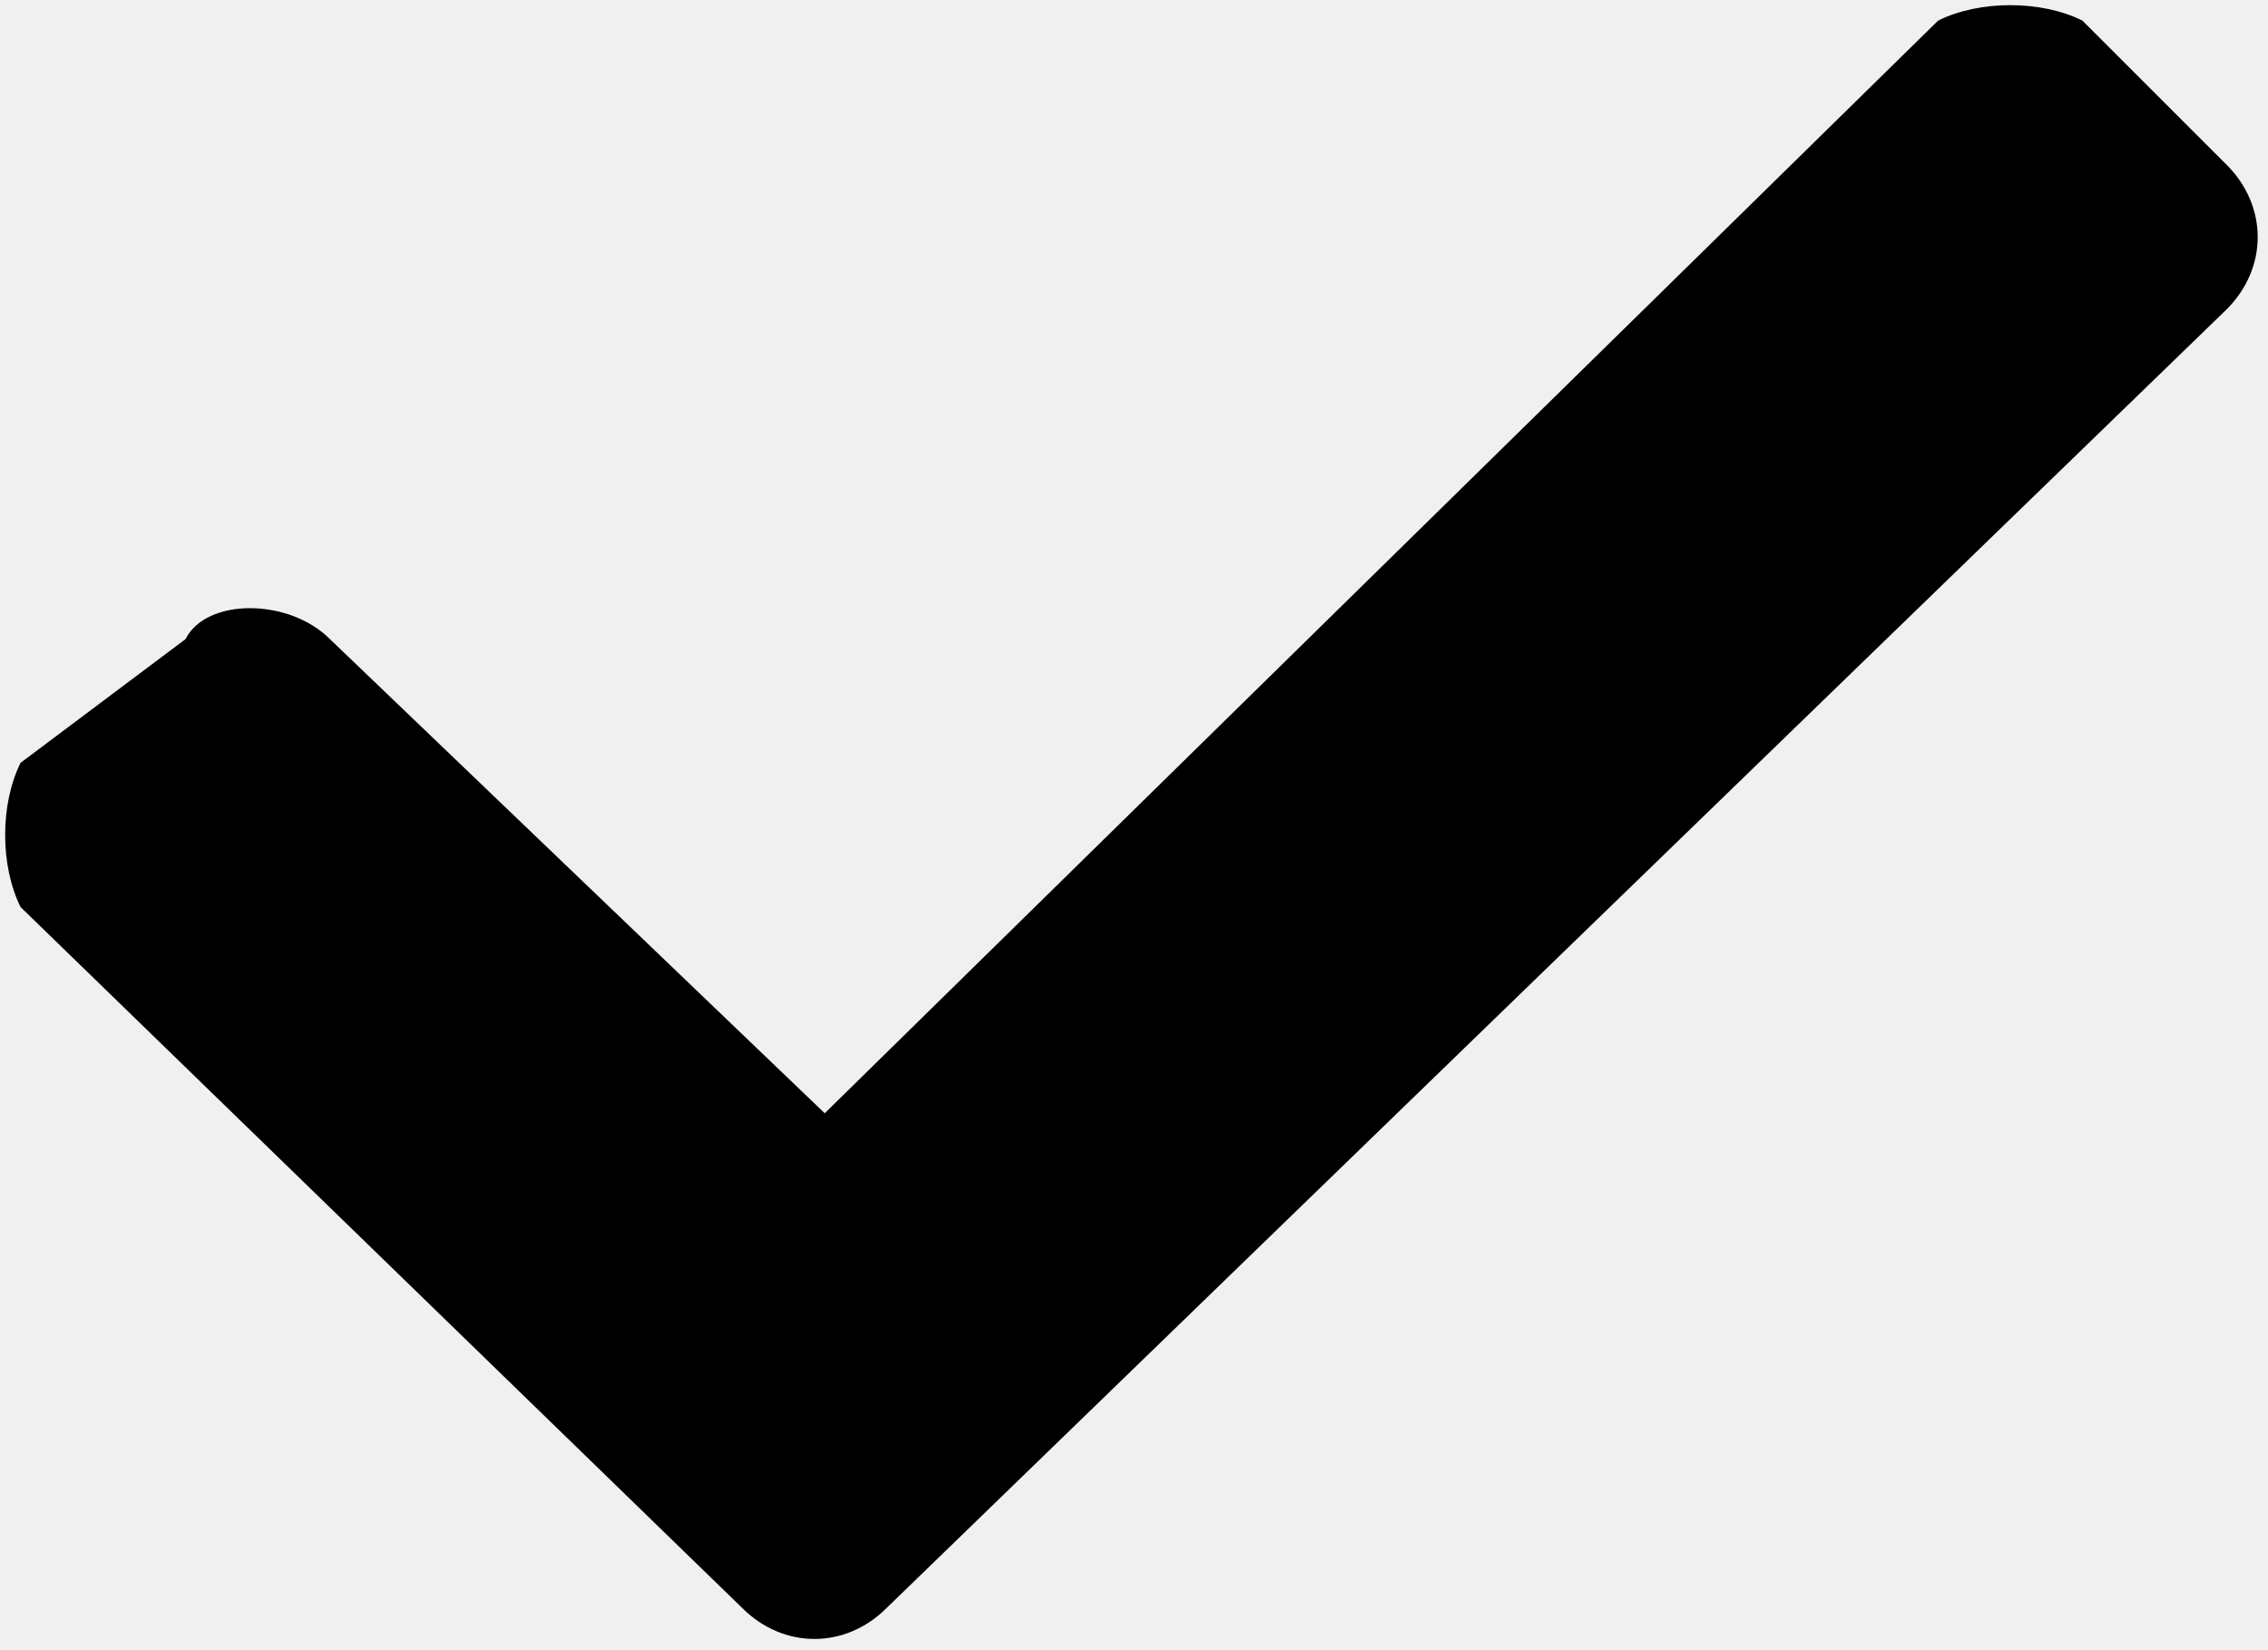
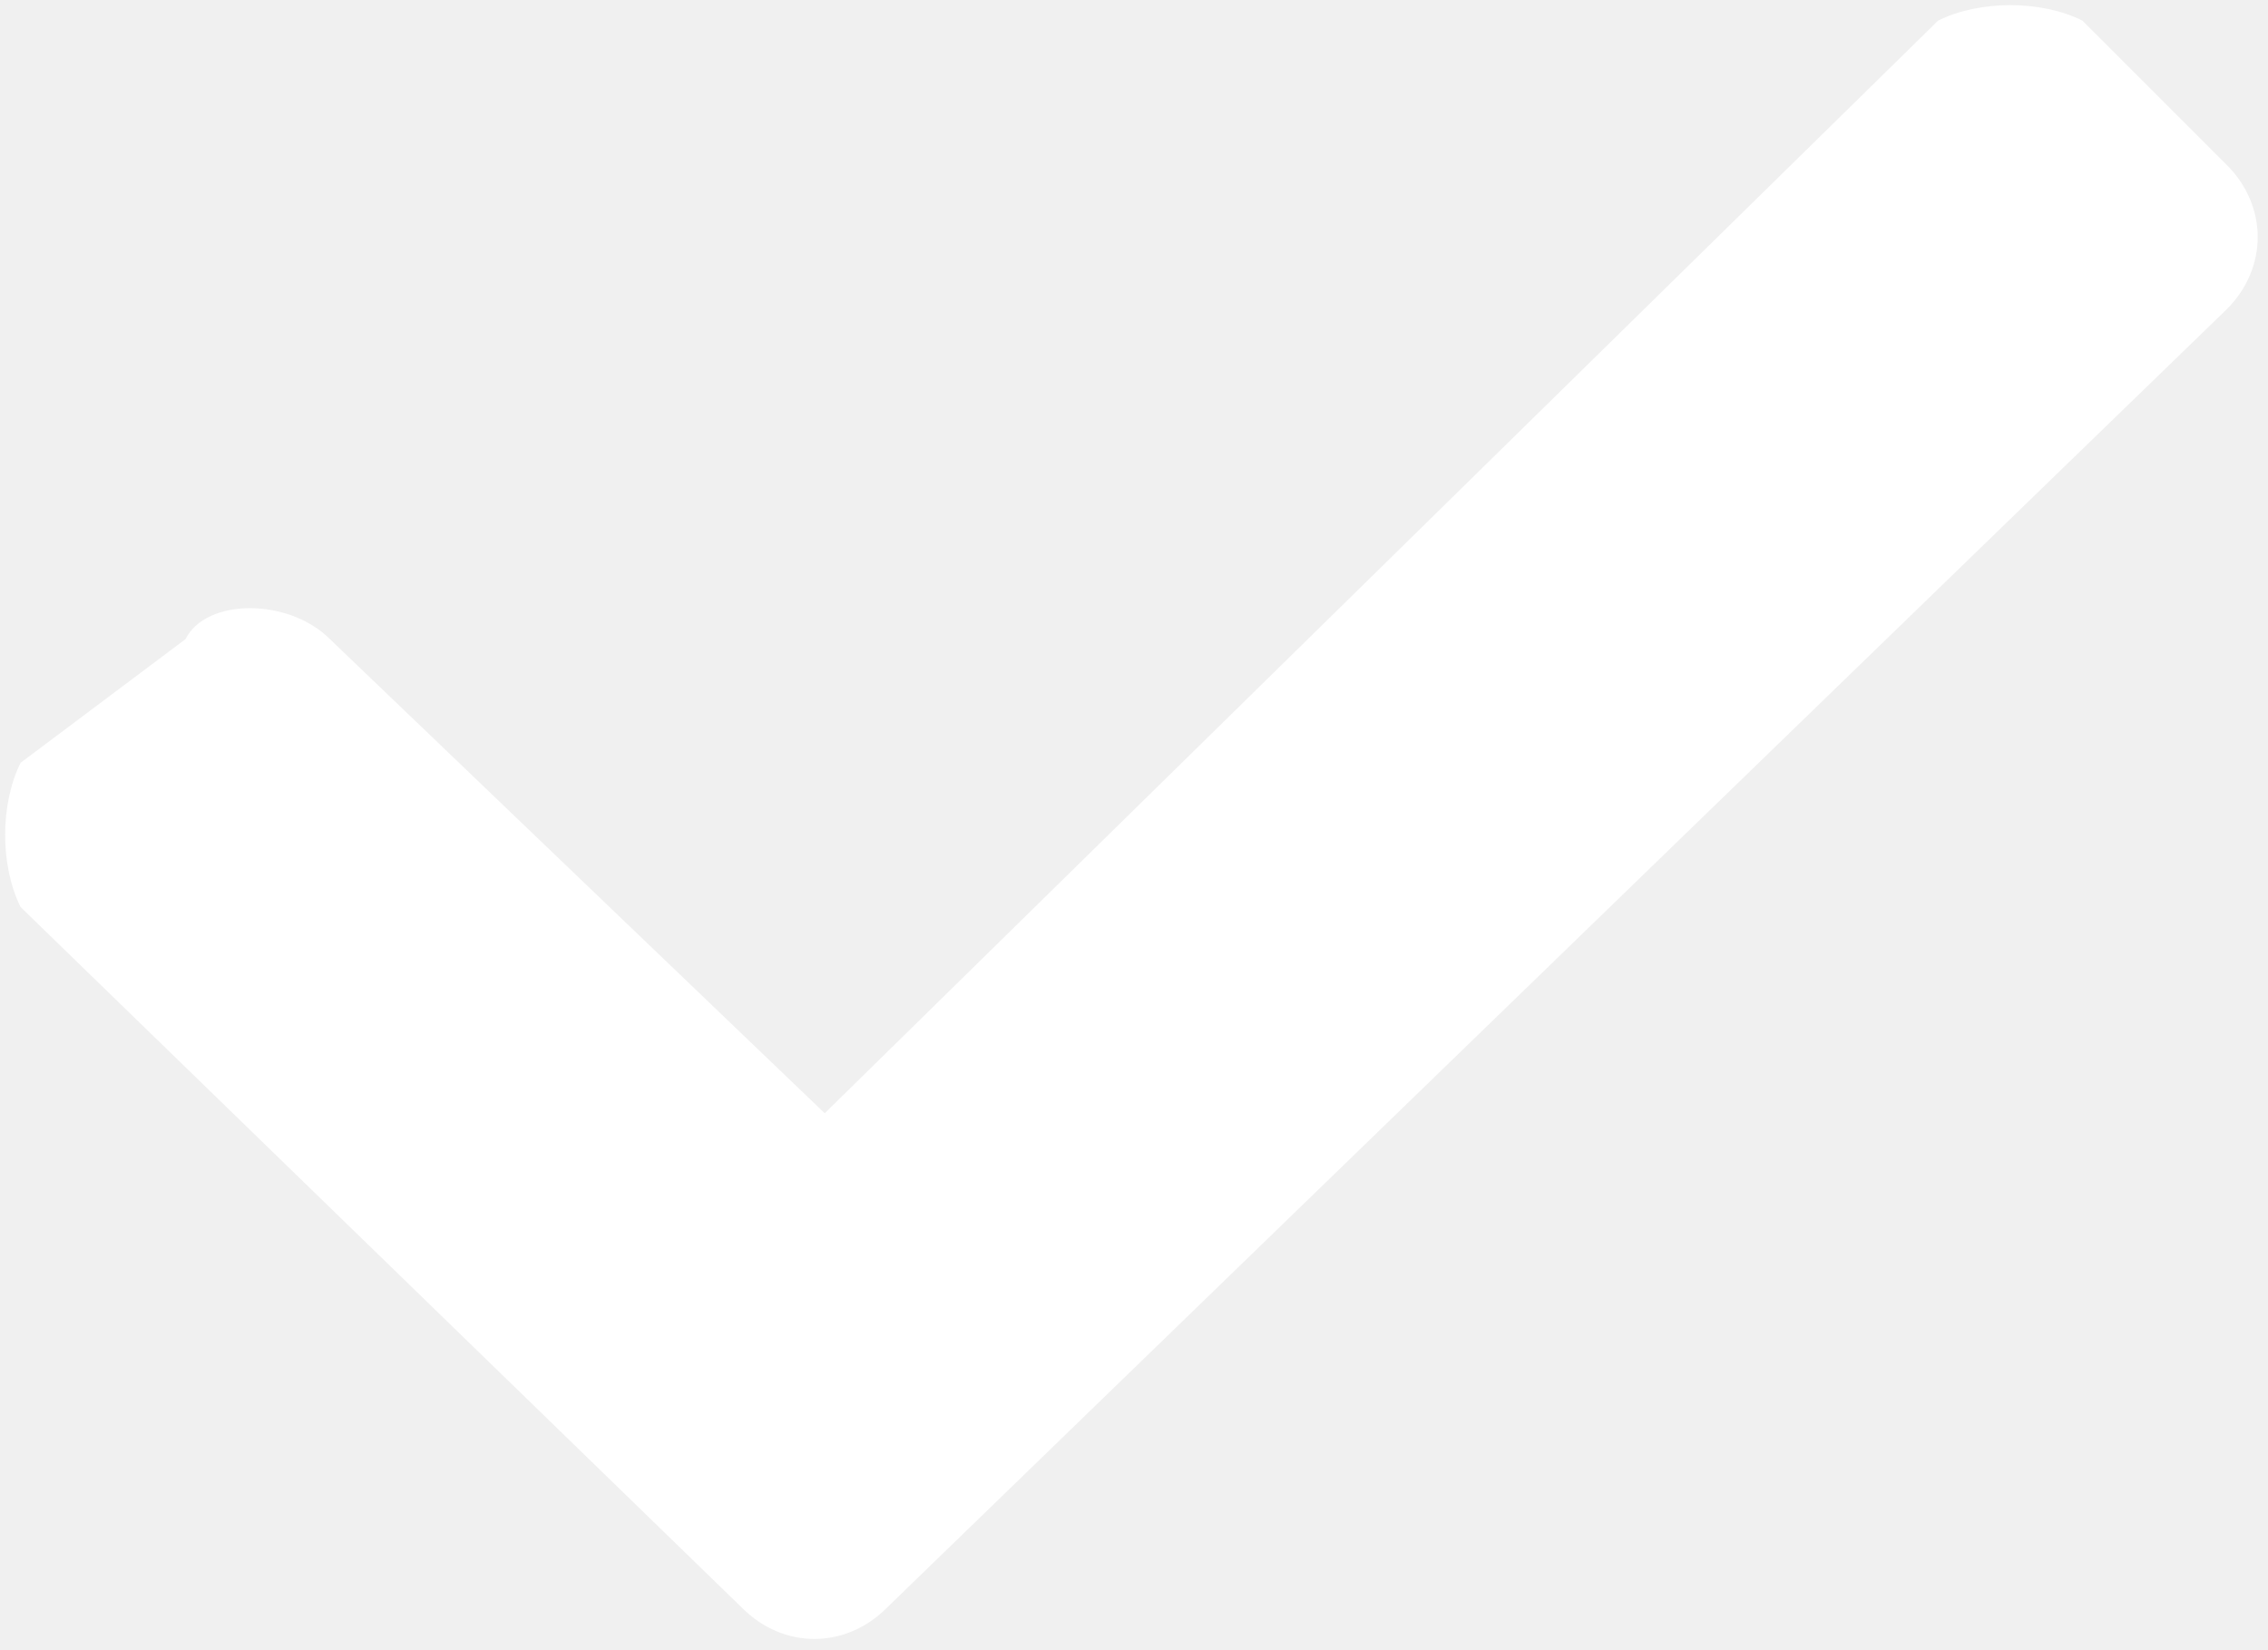
<svg xmlns="http://www.w3.org/2000/svg" viewBox="0 0 11 8">
-   <path fill="%23fff" d="M10.8,0.8l-0.7-0.7C9.9,0,9.6,0,9.4,0.1L4,5.4L1.6,3.1C1.4,2.9,1,2.9,0.9,3.1L0.1,3.7C0,3.9,0,4.2,0.1,4.4l3.5,3.4C3.8,8,4.1,8,4.3,7.8l6.5-6.3C11,1.3,11,1,10.8,0.8z" />
+   <path fill="#fff" d="M10.8,0.8l-0.7-0.7C9.9,0,9.6,0,9.4,0.1L4,5.4L1.6,3.1C1.4,2.9,1,2.9,0.9,3.1L0.1,3.7C0,3.9,0,4.2,0.1,4.4l3.5,3.4C3.8,8,4.1,8,4.3,7.8l6.5-6.3C11,1.3,11,1,10.8,0.8z" />
</svg>
